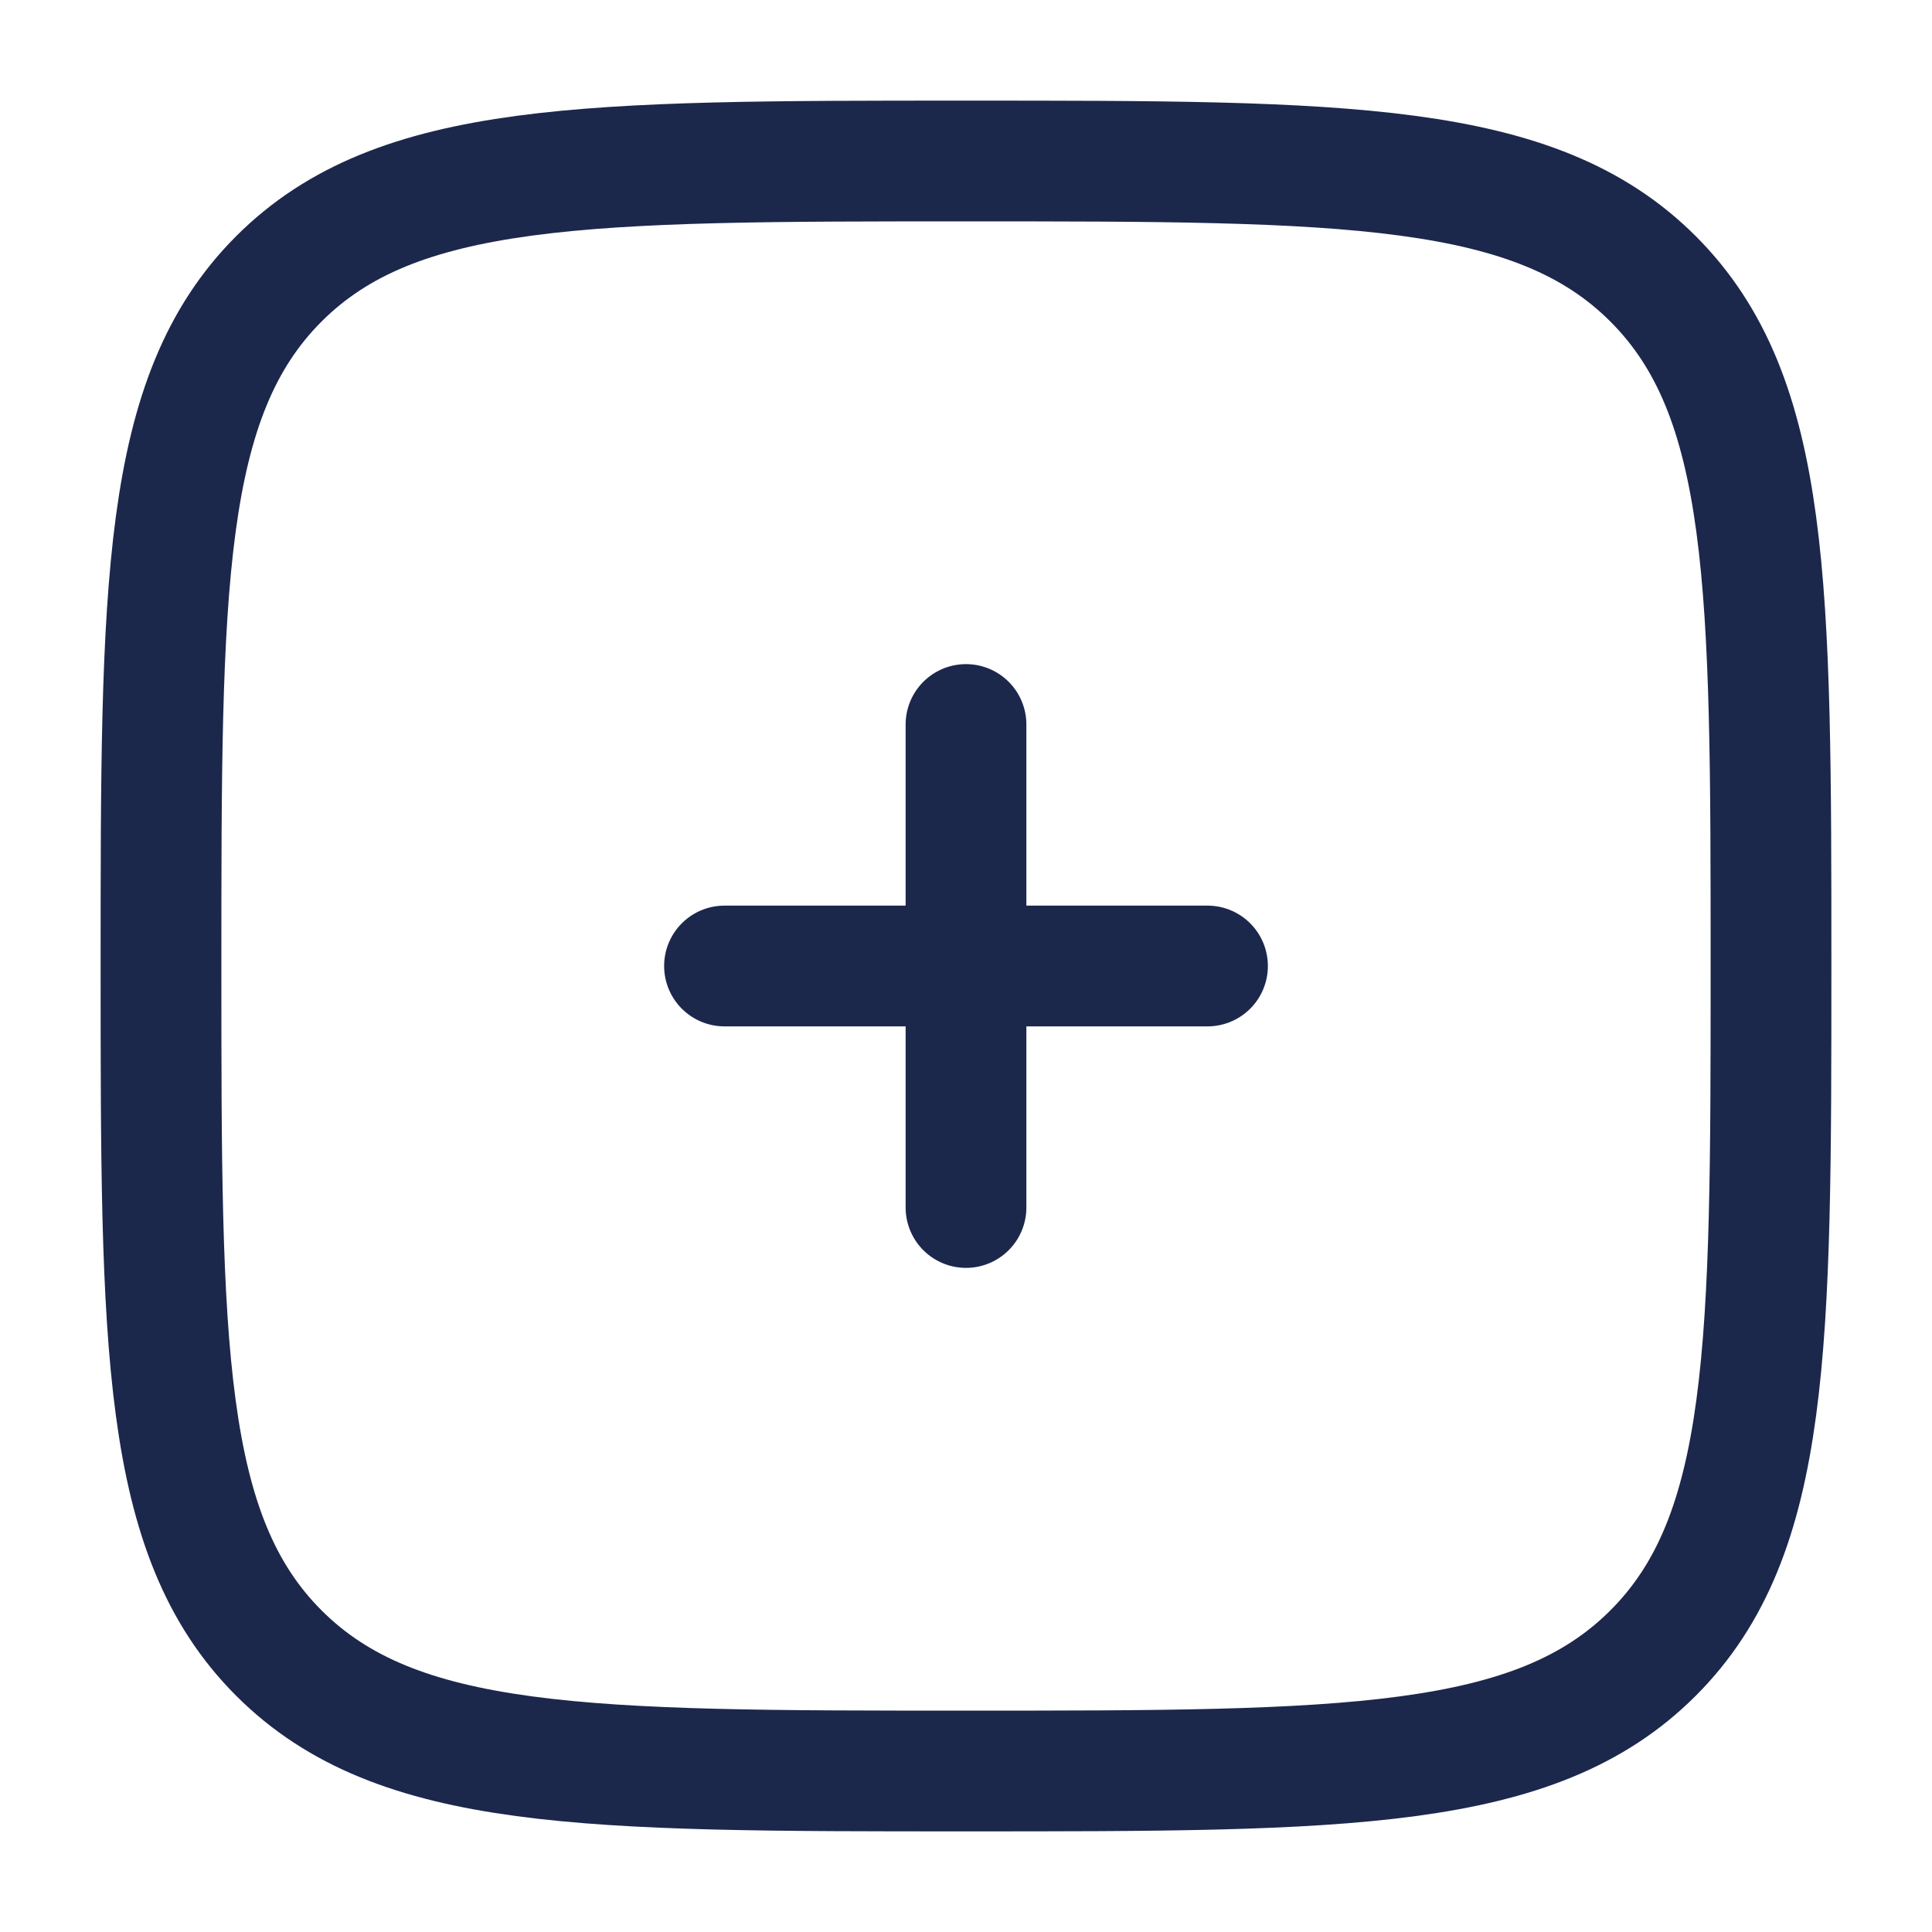
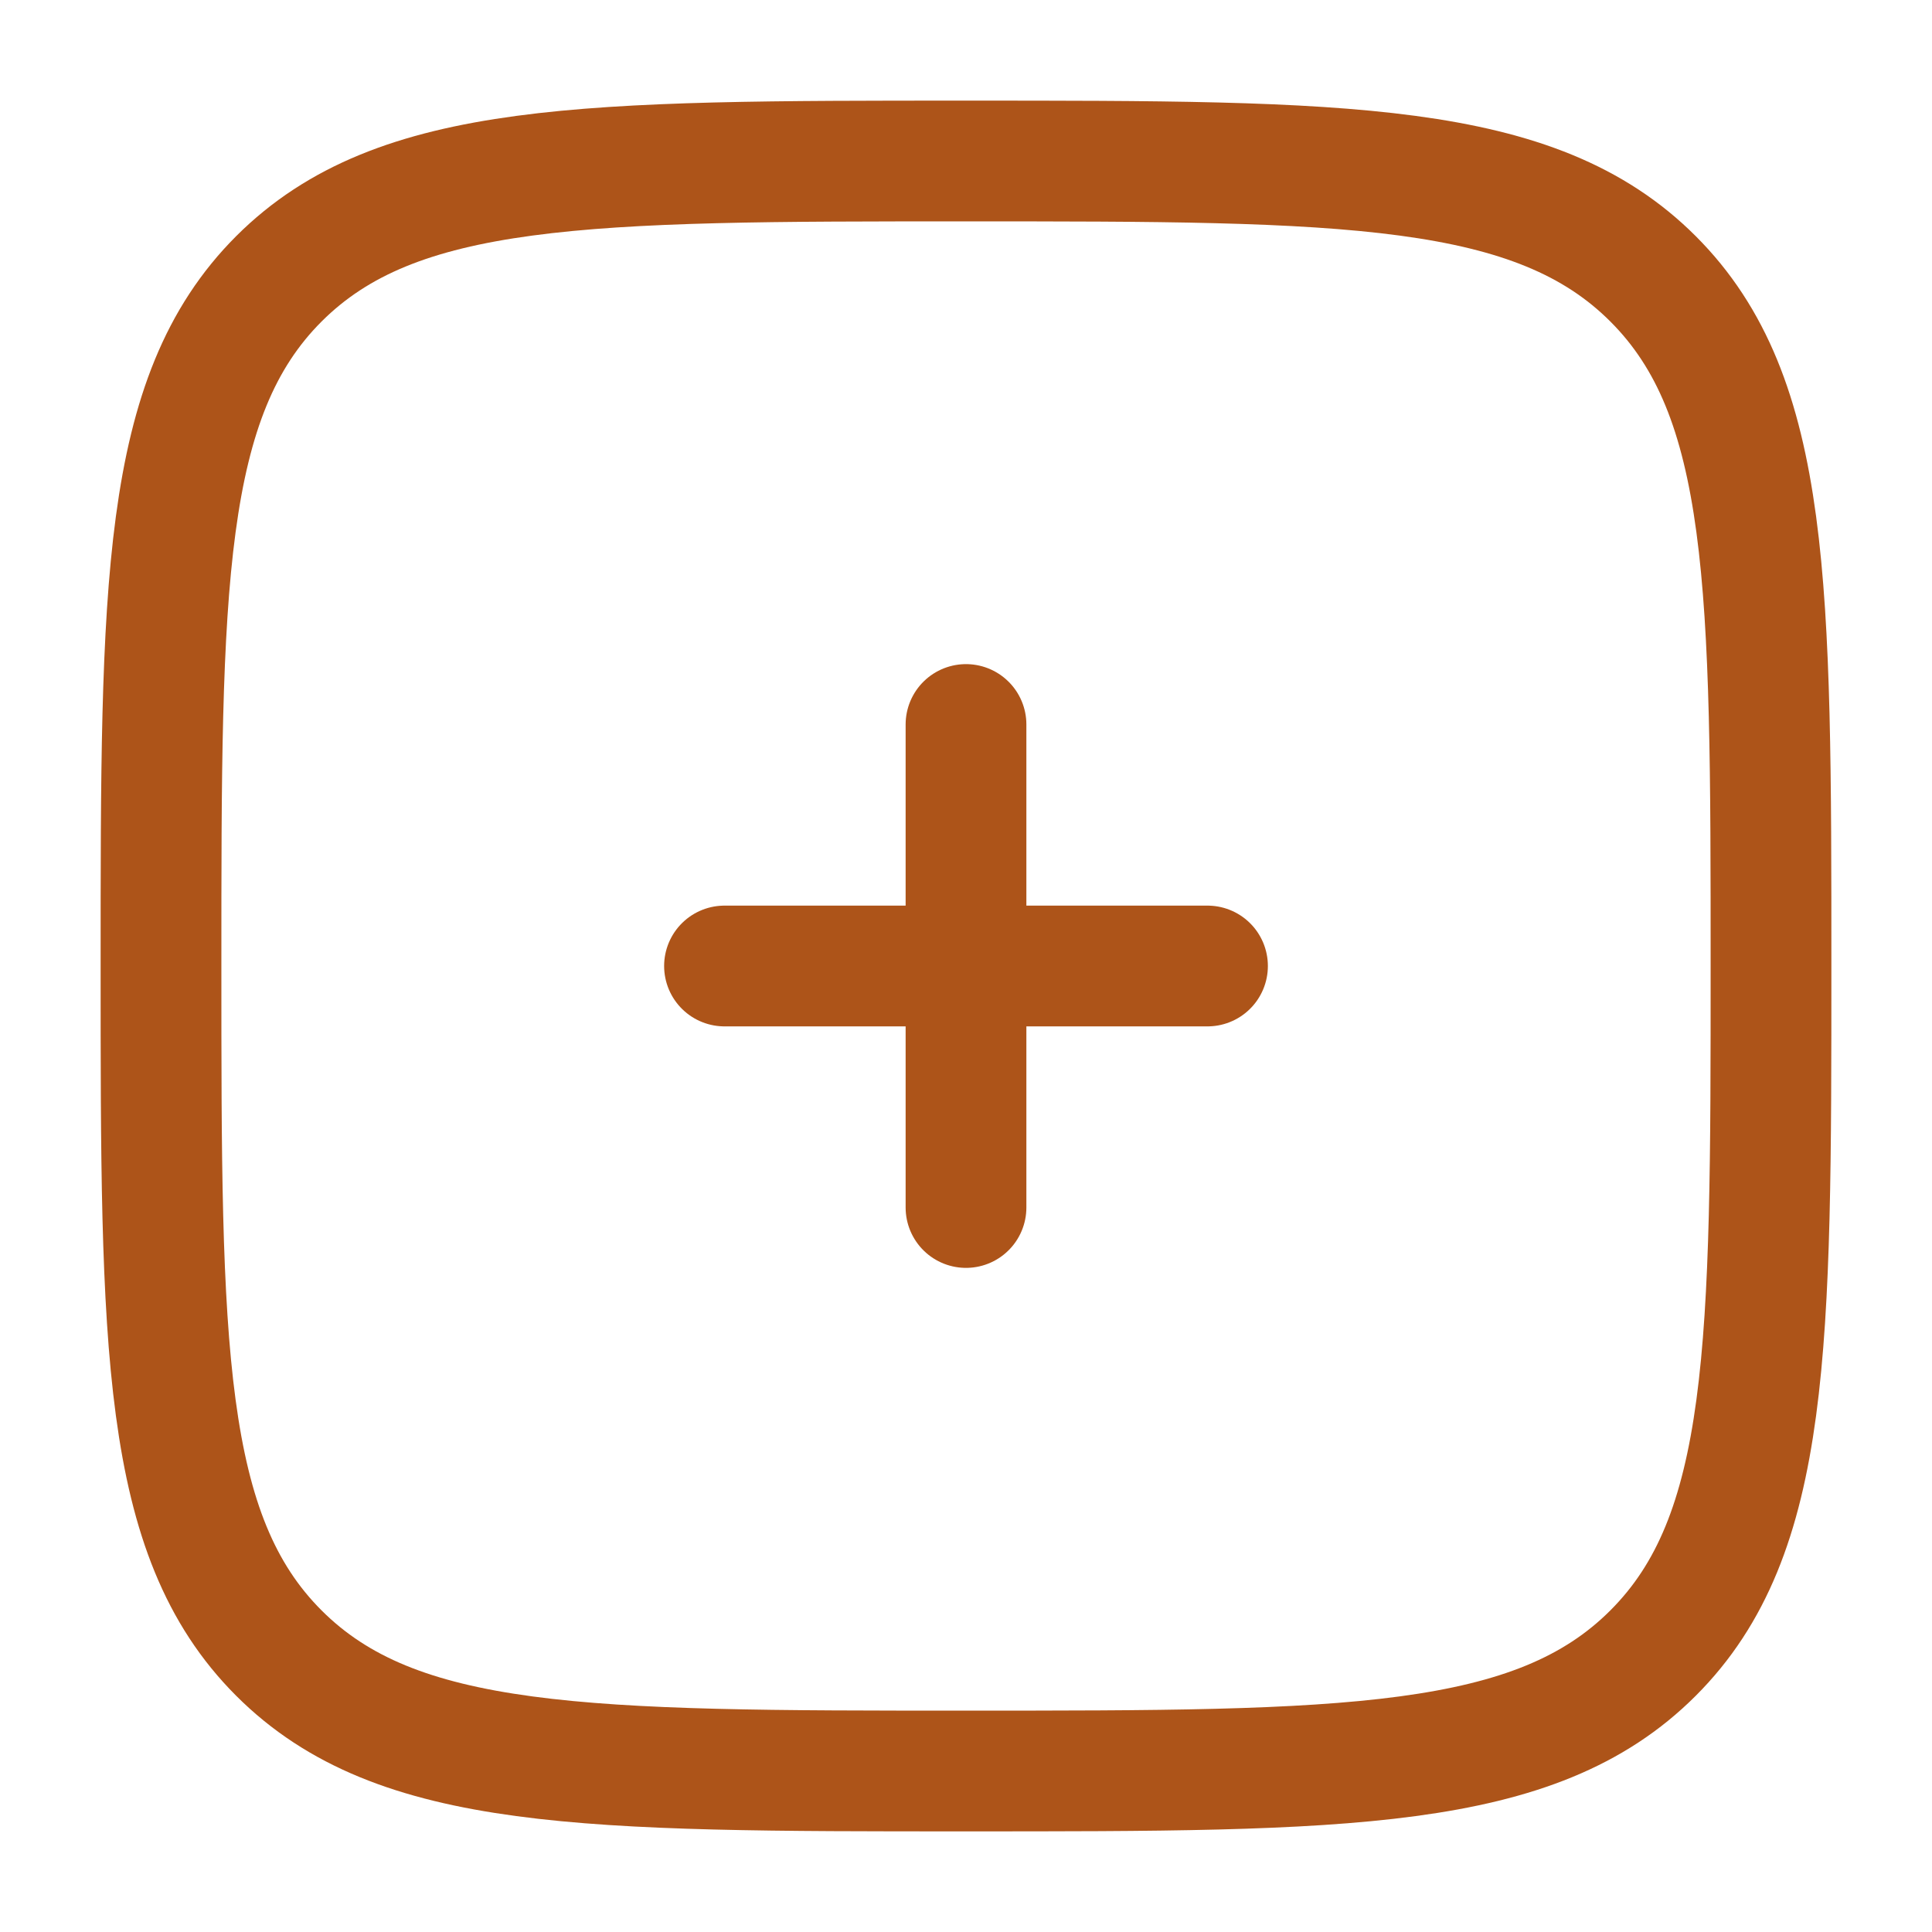
<svg xmlns="http://www.w3.org/2000/svg" width="800px" height="800px" viewBox="0 0 24 24" fill="none">
-   <path d="M2 12C2 7.286 2 4.929 3.464 3.464C4.929 2 7.286 2 12 2C16.714 2 19.071 2 20.535 3.464C22 4.929 22 7.286 22 12C22 16.714 22 19.071 20.535 20.535C19.071 22 16.714 22 12 22C7.286 22 4.929 22 3.464 20.535C2 19.071 2 16.714 2 12Z" stroke="#1C274C" stroke-width="1.5" />
-   <path d="M15 12L12 12M12 12L9 12M12 12L12 9M12 12L12 15" stroke="#1C274C" stroke-width="1.5" stroke-linecap="round" />
+   <path d="M2 12C2 7.286 2 4.929 3.464 3.464C4.929 2 7.286 2 12 2C16.714 2 19.071 2 20.535 3.464C22 4.929 22 7.286 22 12C22 16.714 22 19.071 20.535 20.535C19.071 22 16.714 22 12 22C7.286 22 4.929 22 3.464 20.535C2 19.071 2 16.714 2 12Z" stroke="#ad5419" stroke-width="1.5" />
+   <path d="M15 12L12 12M12 12L9 12M12 12L12 9M12 12L12 15" stroke="#ad5419" stroke-width="1.5" stroke-linecap="round" />
</svg>
